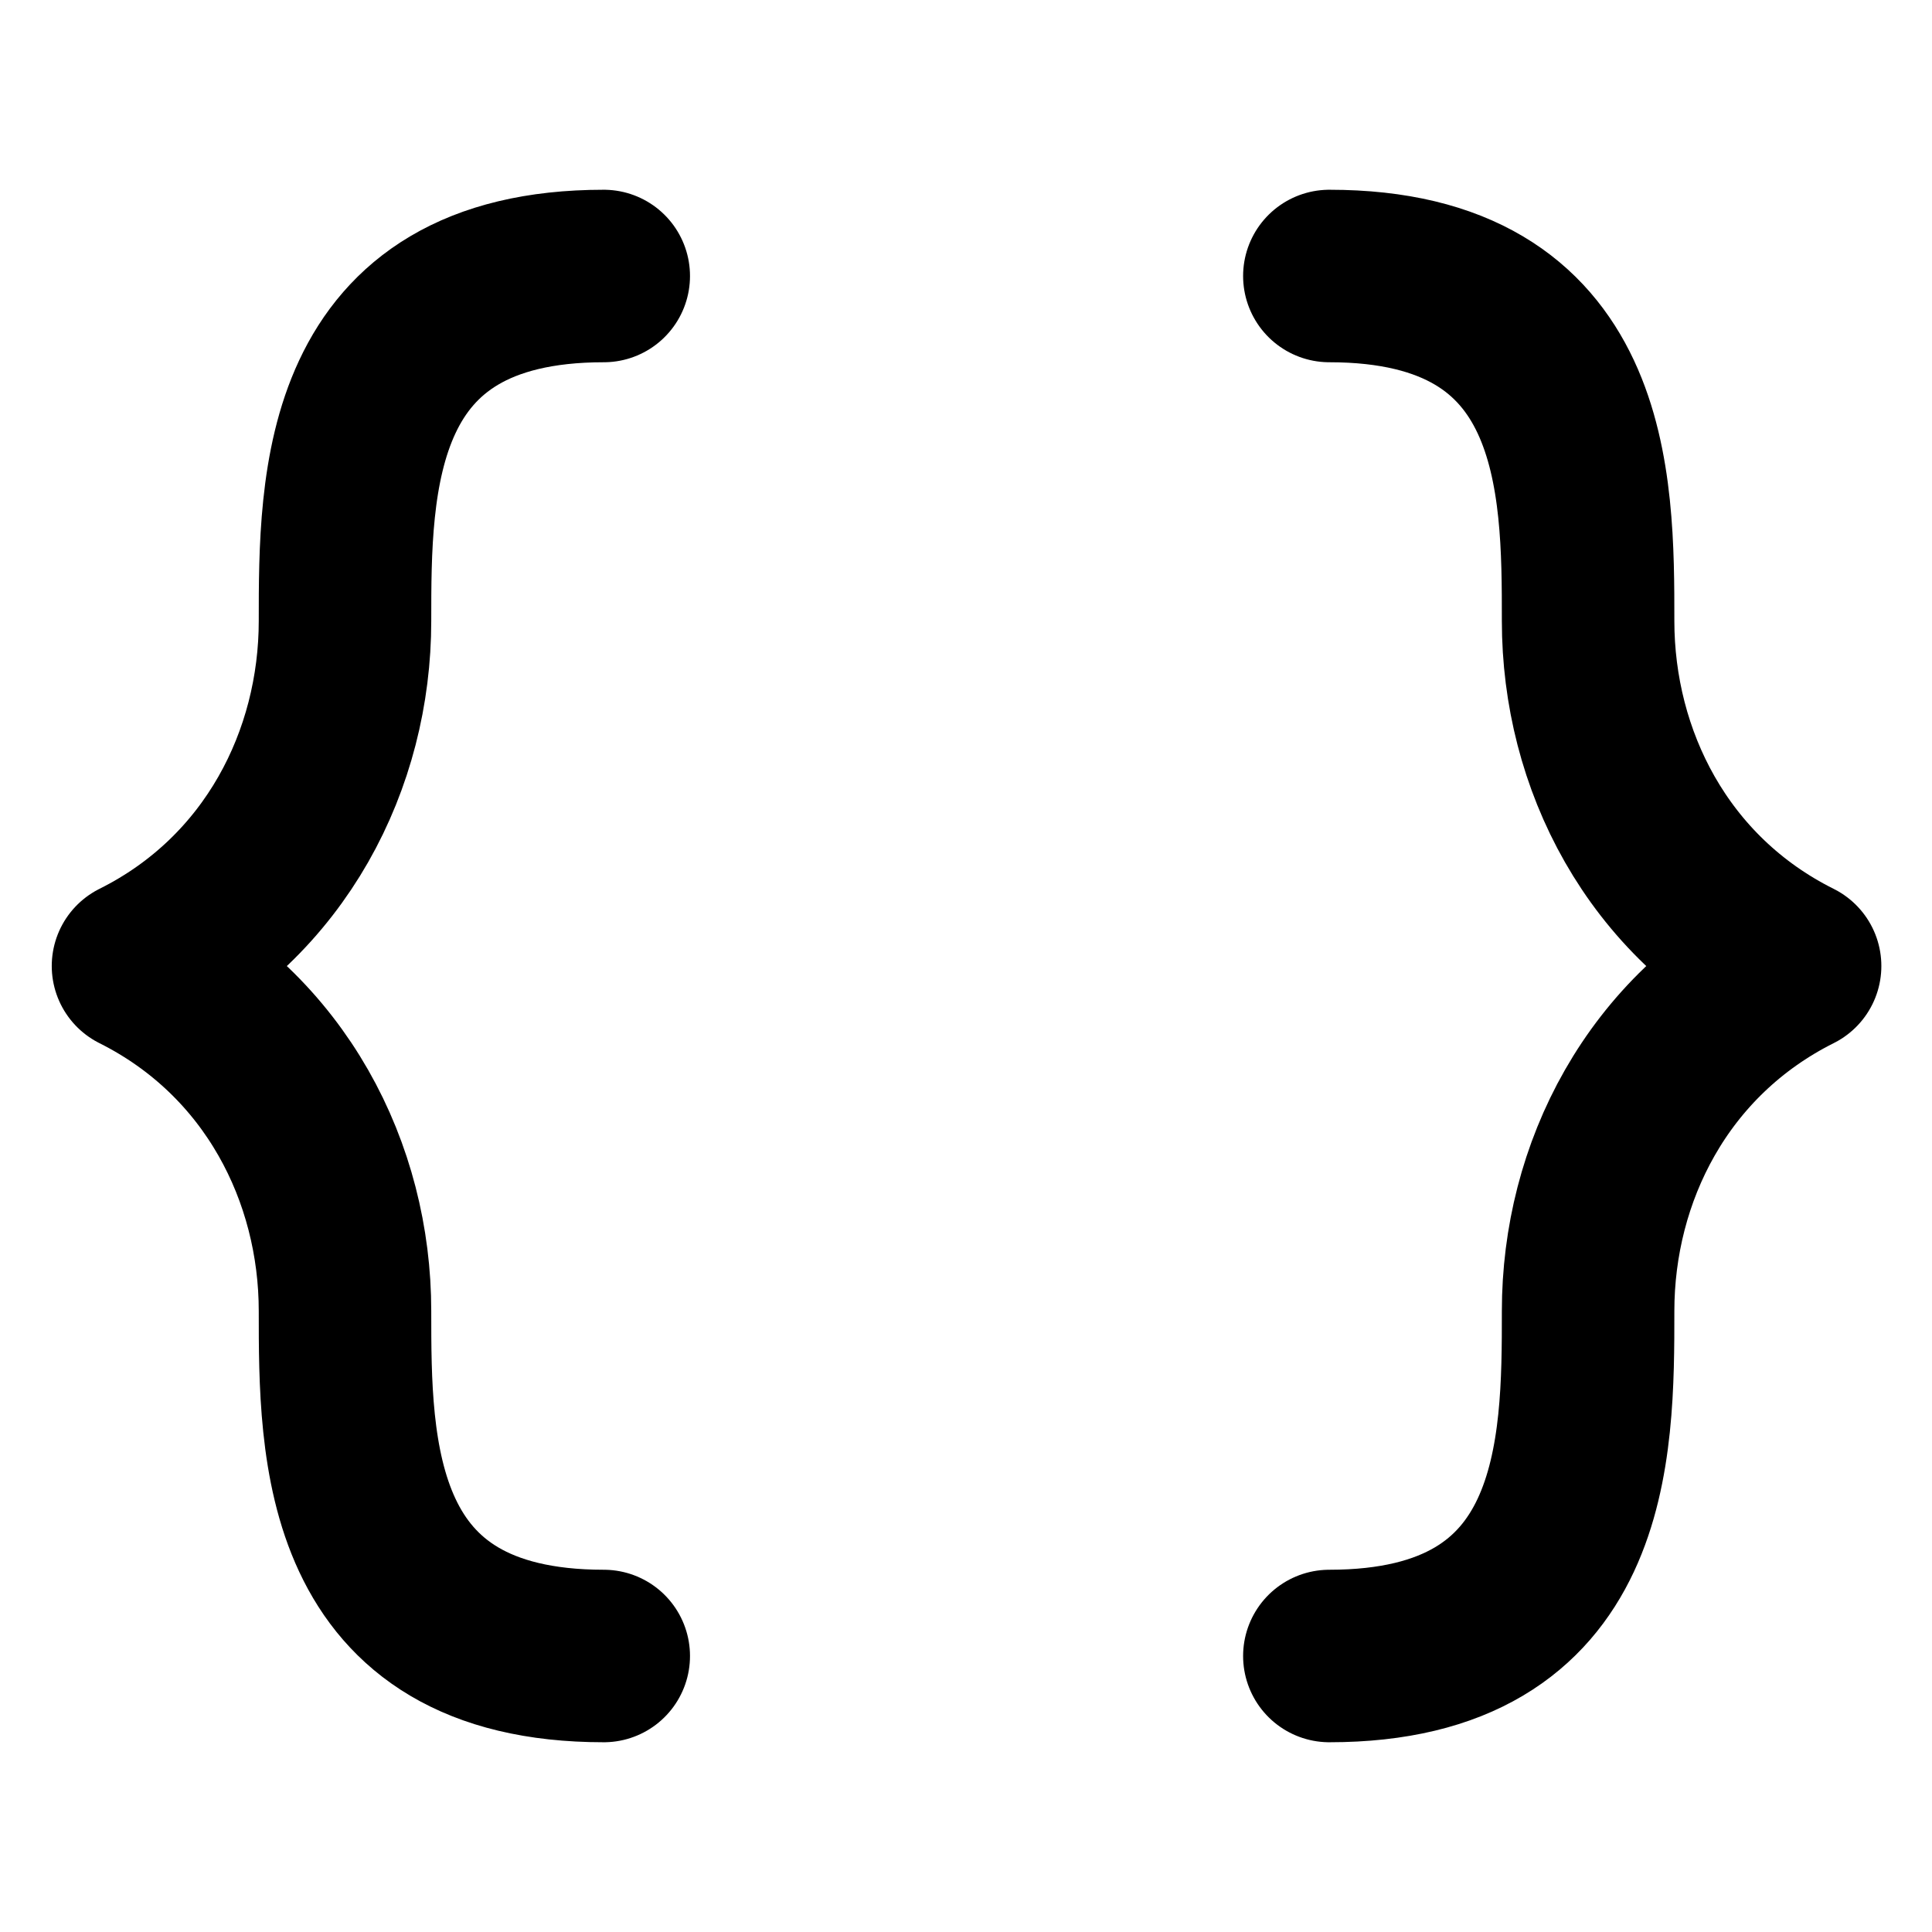
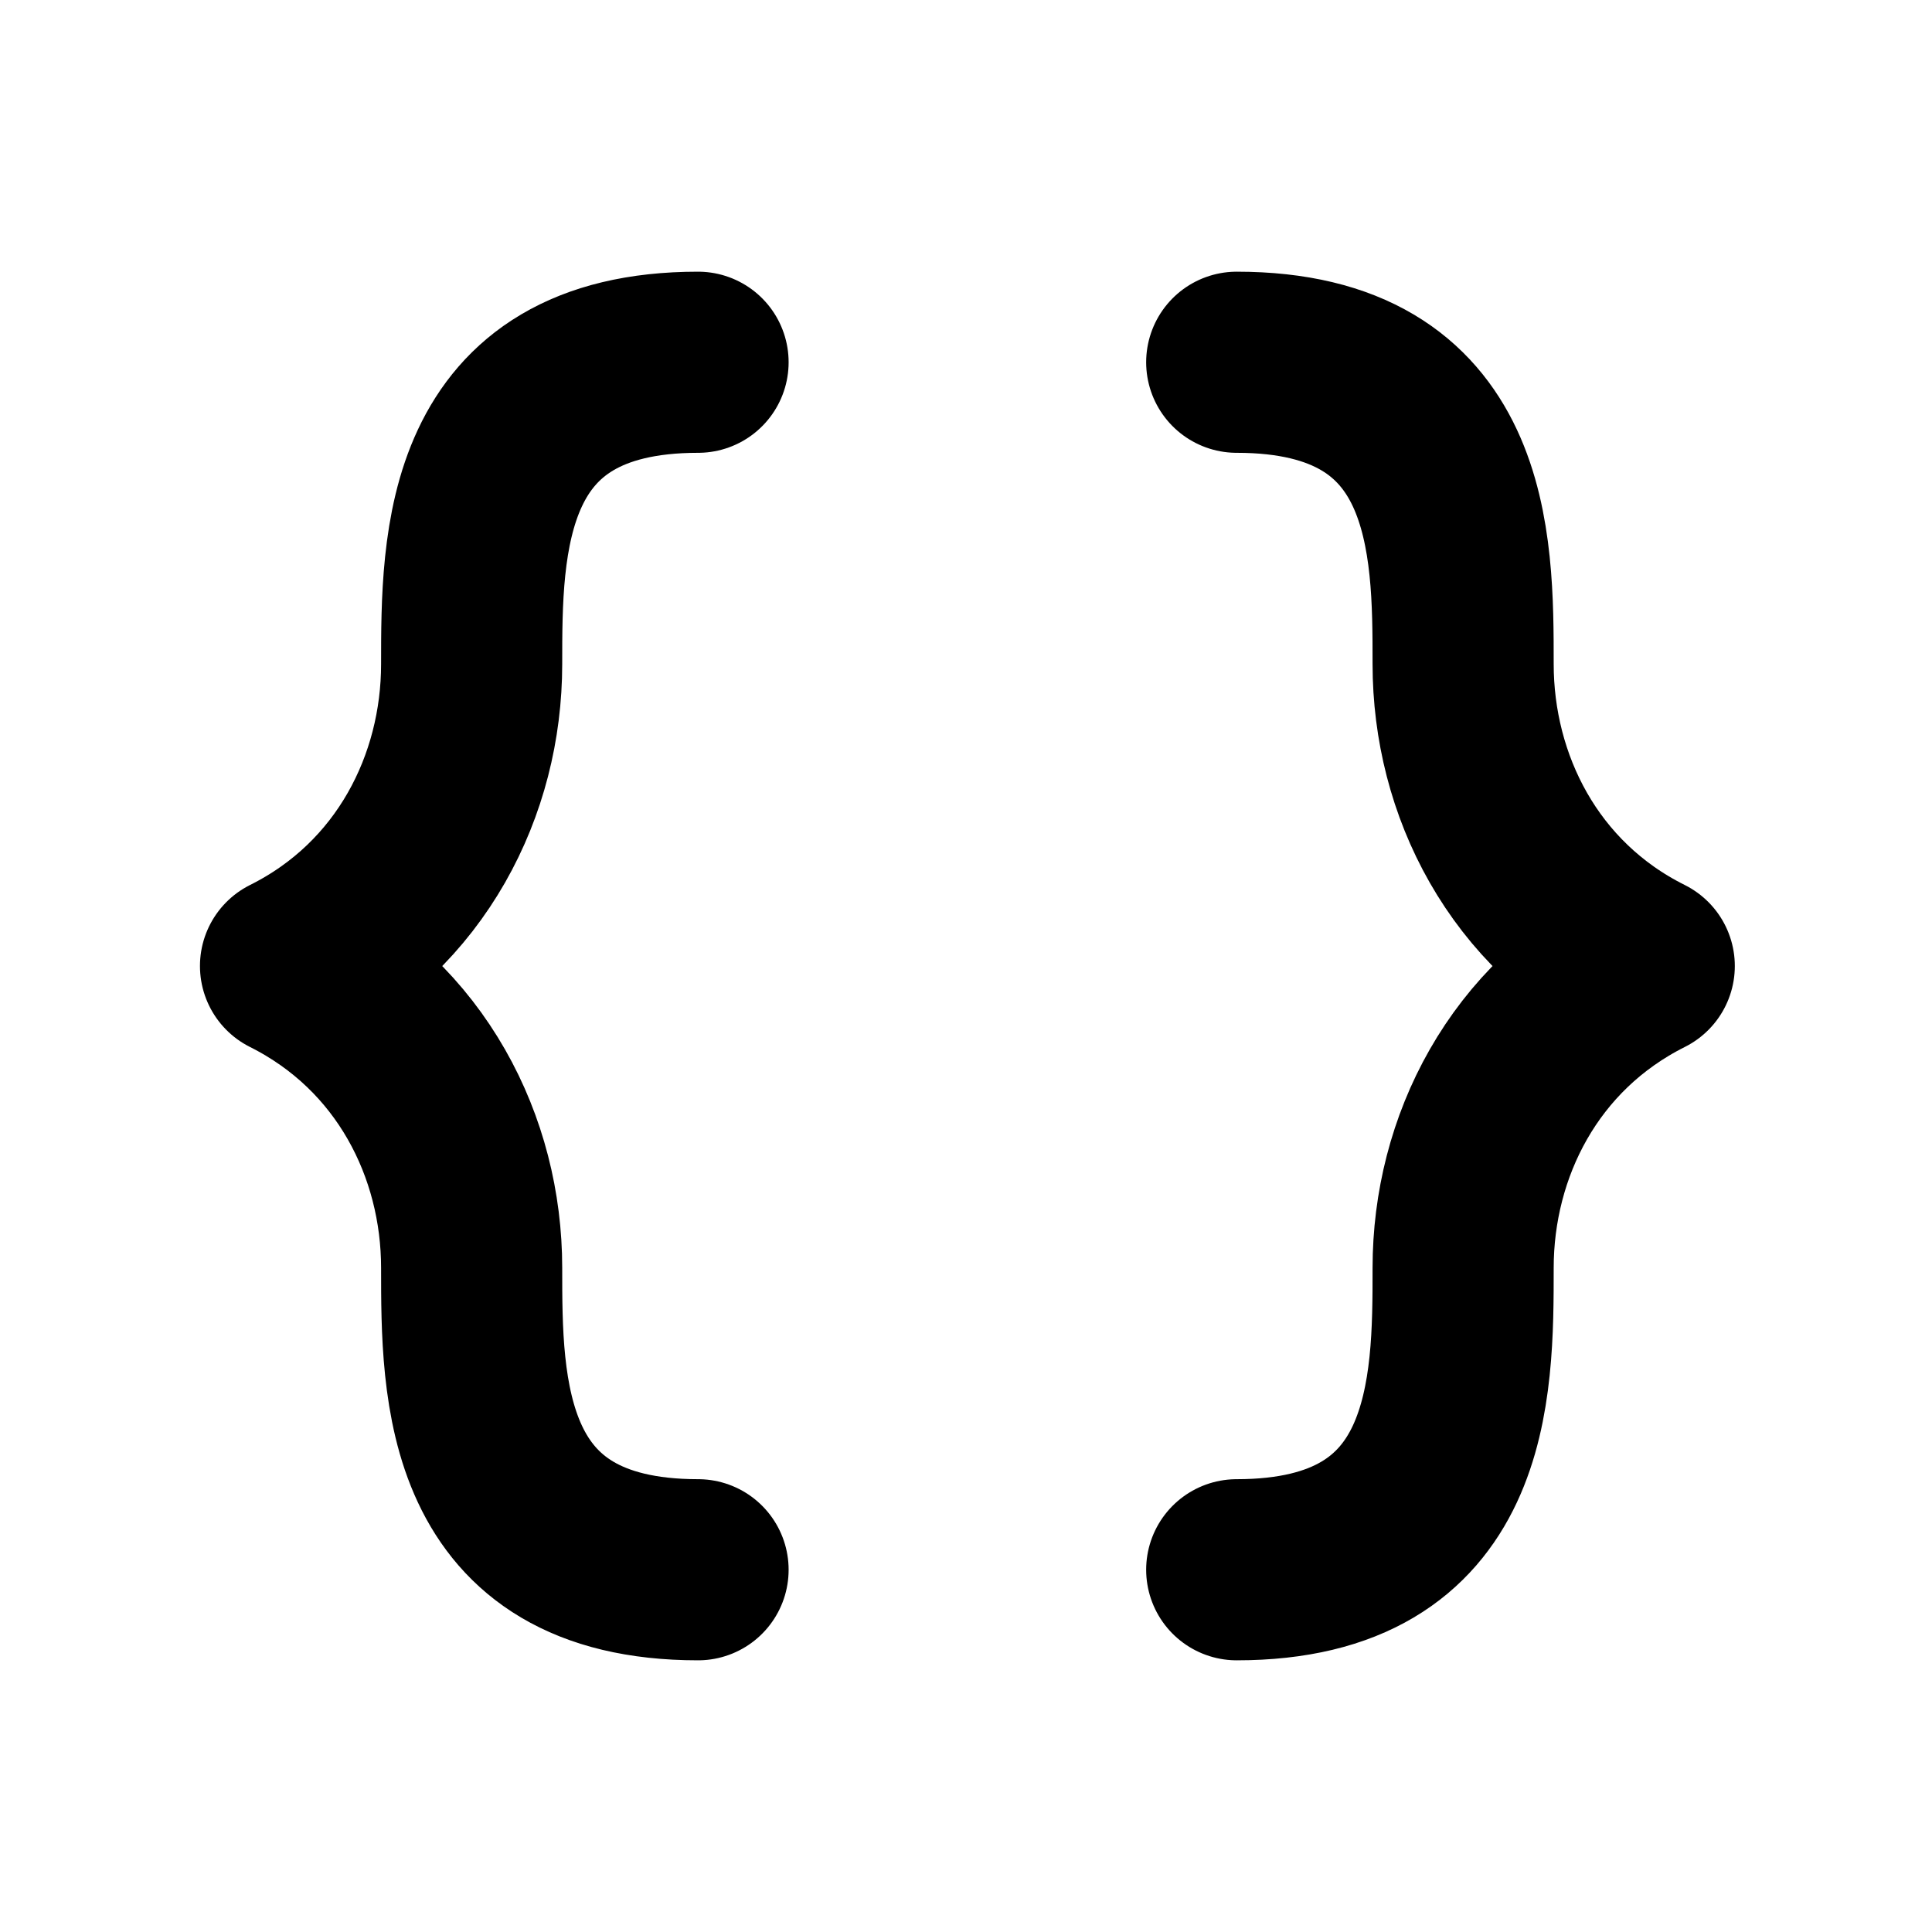
- <svg xmlns="http://www.w3.org/2000/svg" width="14" height="14" viewBox="0 0 14 14" fill="none">
-   <path d="M4.375 2C2.5 2 2.5 3.5 2.5 4.5C2.5 5.5 2 6.501 1 7C2 7.501 2.5 8.5 2.5 9.5C2.5 10.5 2.5 12 4.375 12" stroke="black" stroke-width="1.25" stroke-linecap="round" stroke-linejoin="round" />
-   <path d="M9.633 2C11.508 2 11.508 3.5 11.508 4.5C11.508 5.5 12.008 6.501 13.008 7C12.008 7.501 11.508 8.5 11.508 9.5C11.508 10.5 11.508 12 9.633 12" stroke="black" stroke-width="1.25" stroke-linecap="round" stroke-linejoin="round" />
+ <svg xmlns="http://www.w3.org/2000/svg" width="16" height="16" viewBox="0 0 16 16" fill="none">
+   <path d="M5.781 3C3.906 3 3.906 4.5 3.906 5.5C3.906 6.5 3.406 7.501 2.406 8C3.406 8.501 3.906 9.5 3.906 10.5C3.906 11.5 3.906 13 5.781 13" stroke="black" stroke-width="1.5" stroke-linecap="round" stroke-linejoin="round" />
+   <path d="M10.242 3C12.117 3 12.117 4.5 12.117 5.5C12.117 6.5 12.617 7.501 13.617 8C12.617 8.501 12.117 9.5 12.117 10.5C12.117 11.5 12.117 13 10.242 13" stroke="black" stroke-width="1.5" stroke-linecap="round" stroke-linejoin="round" />
</svg>
